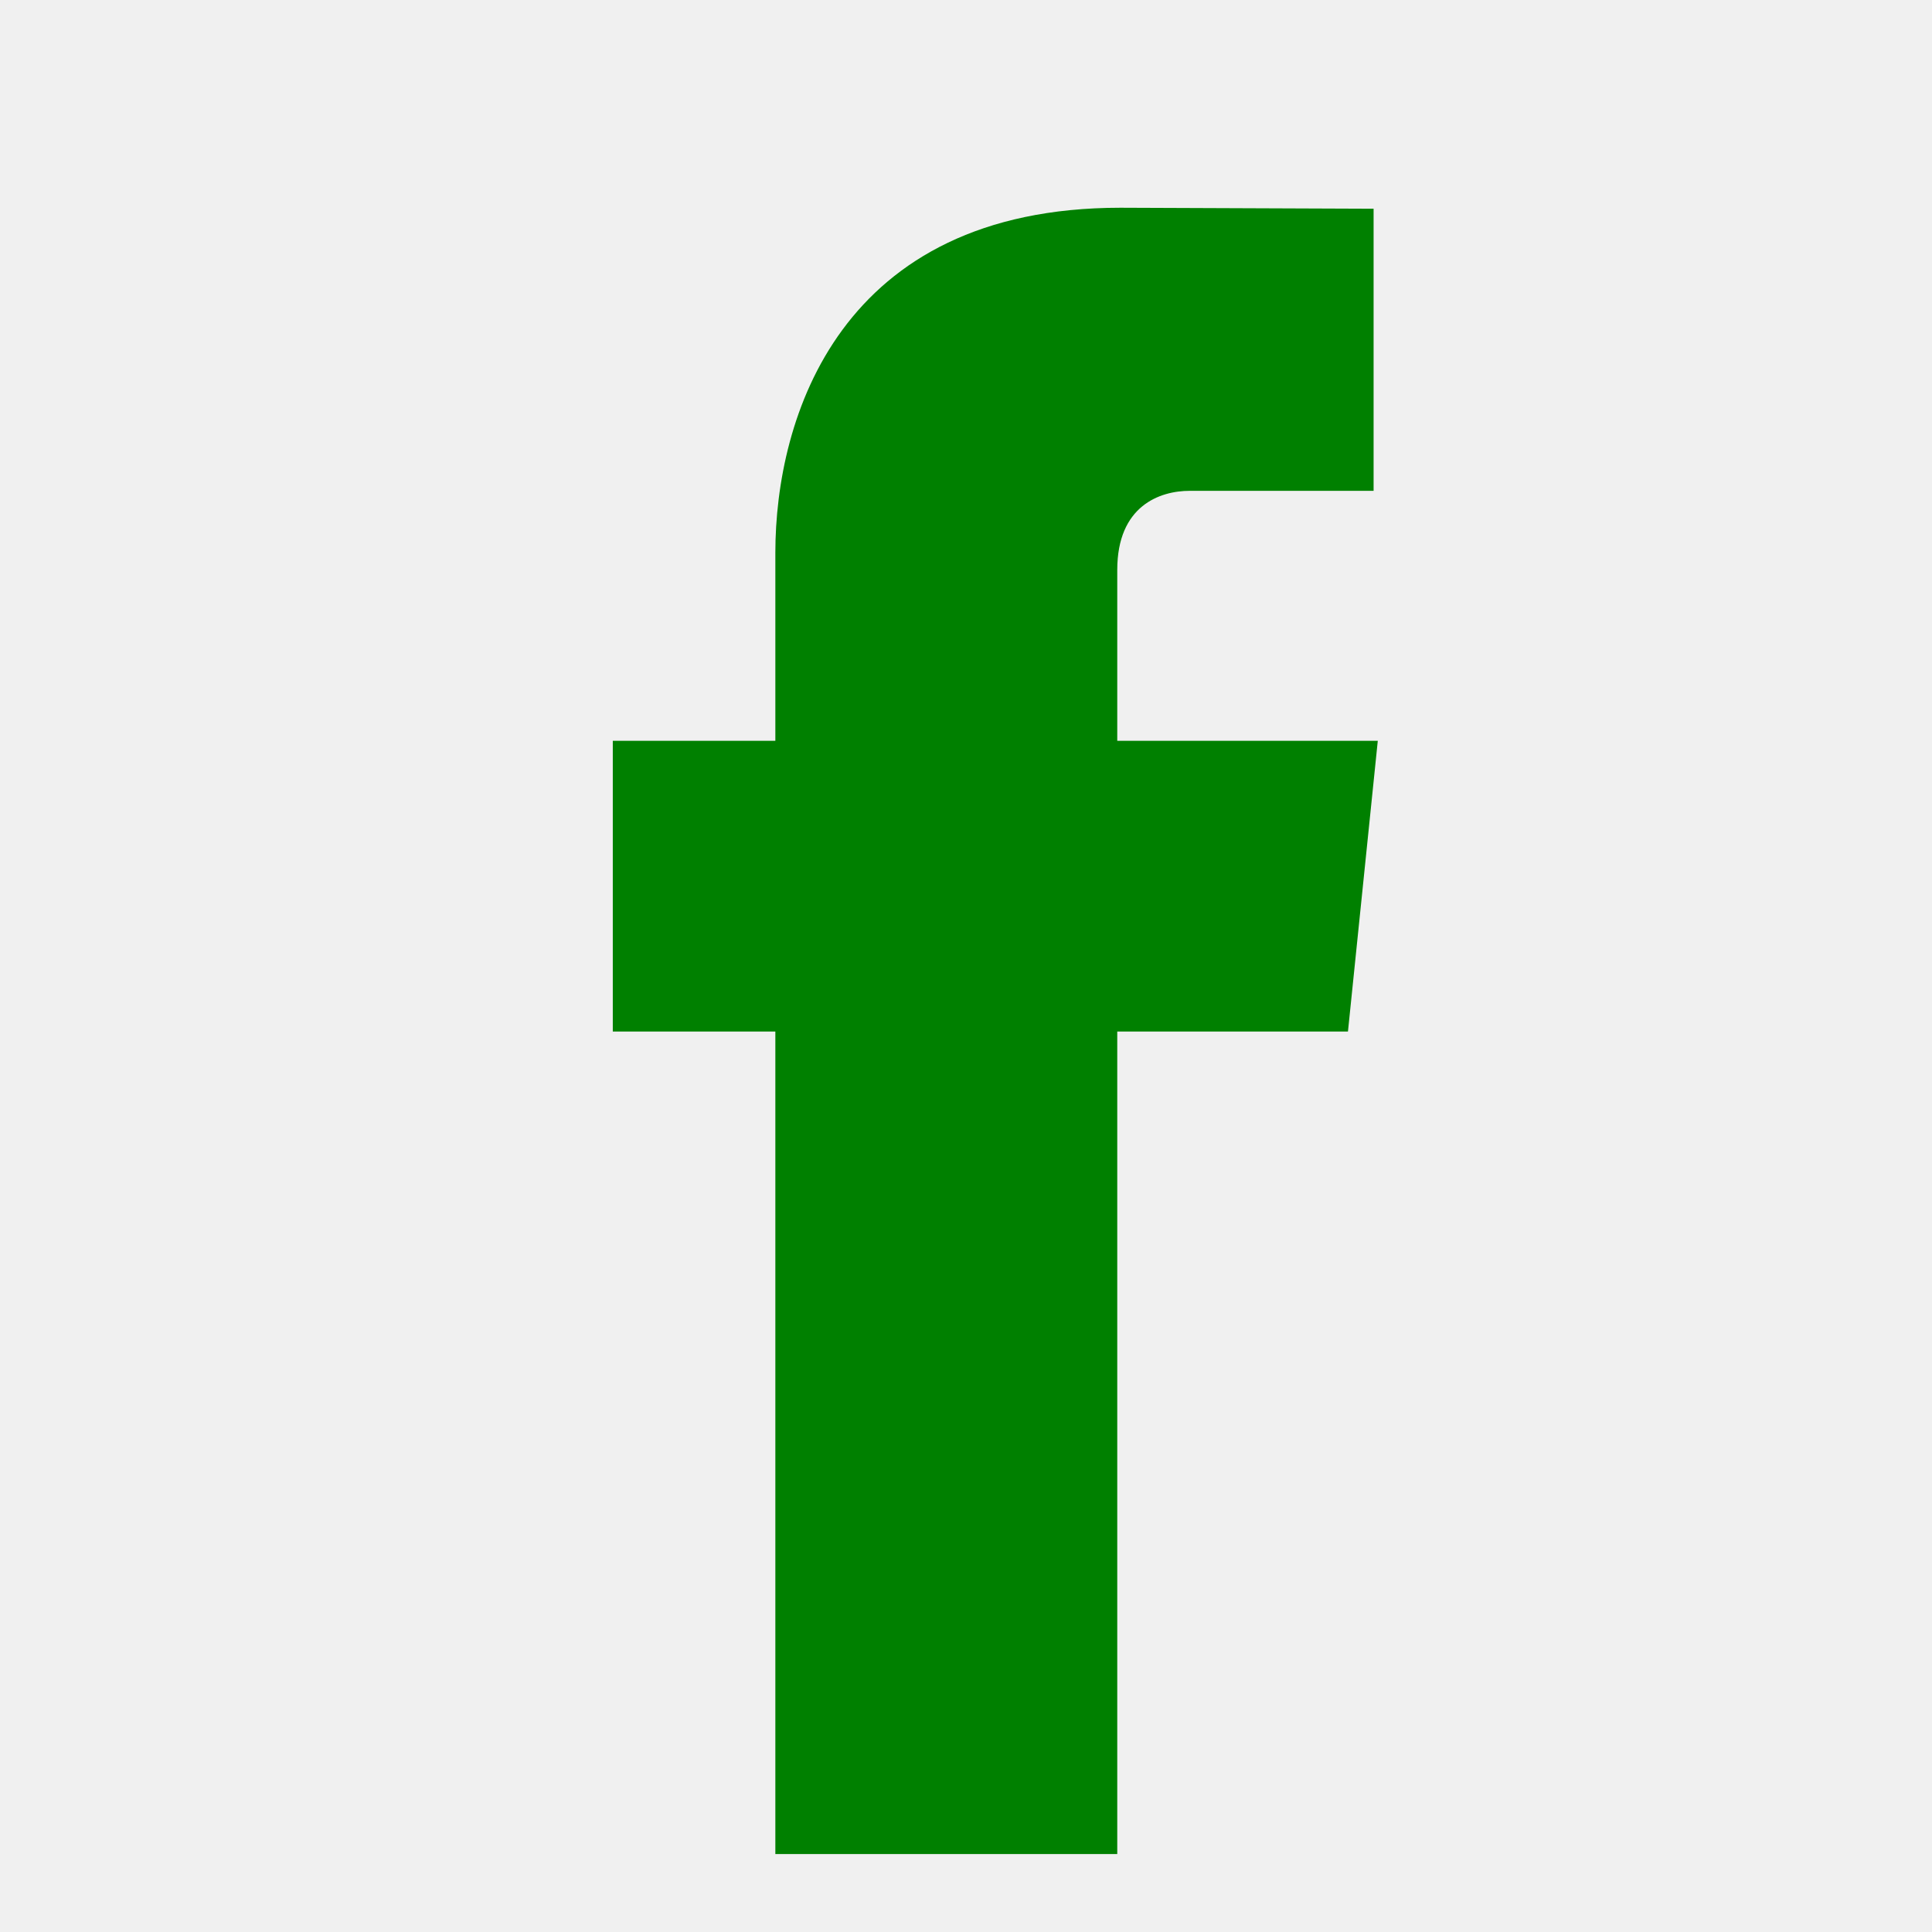
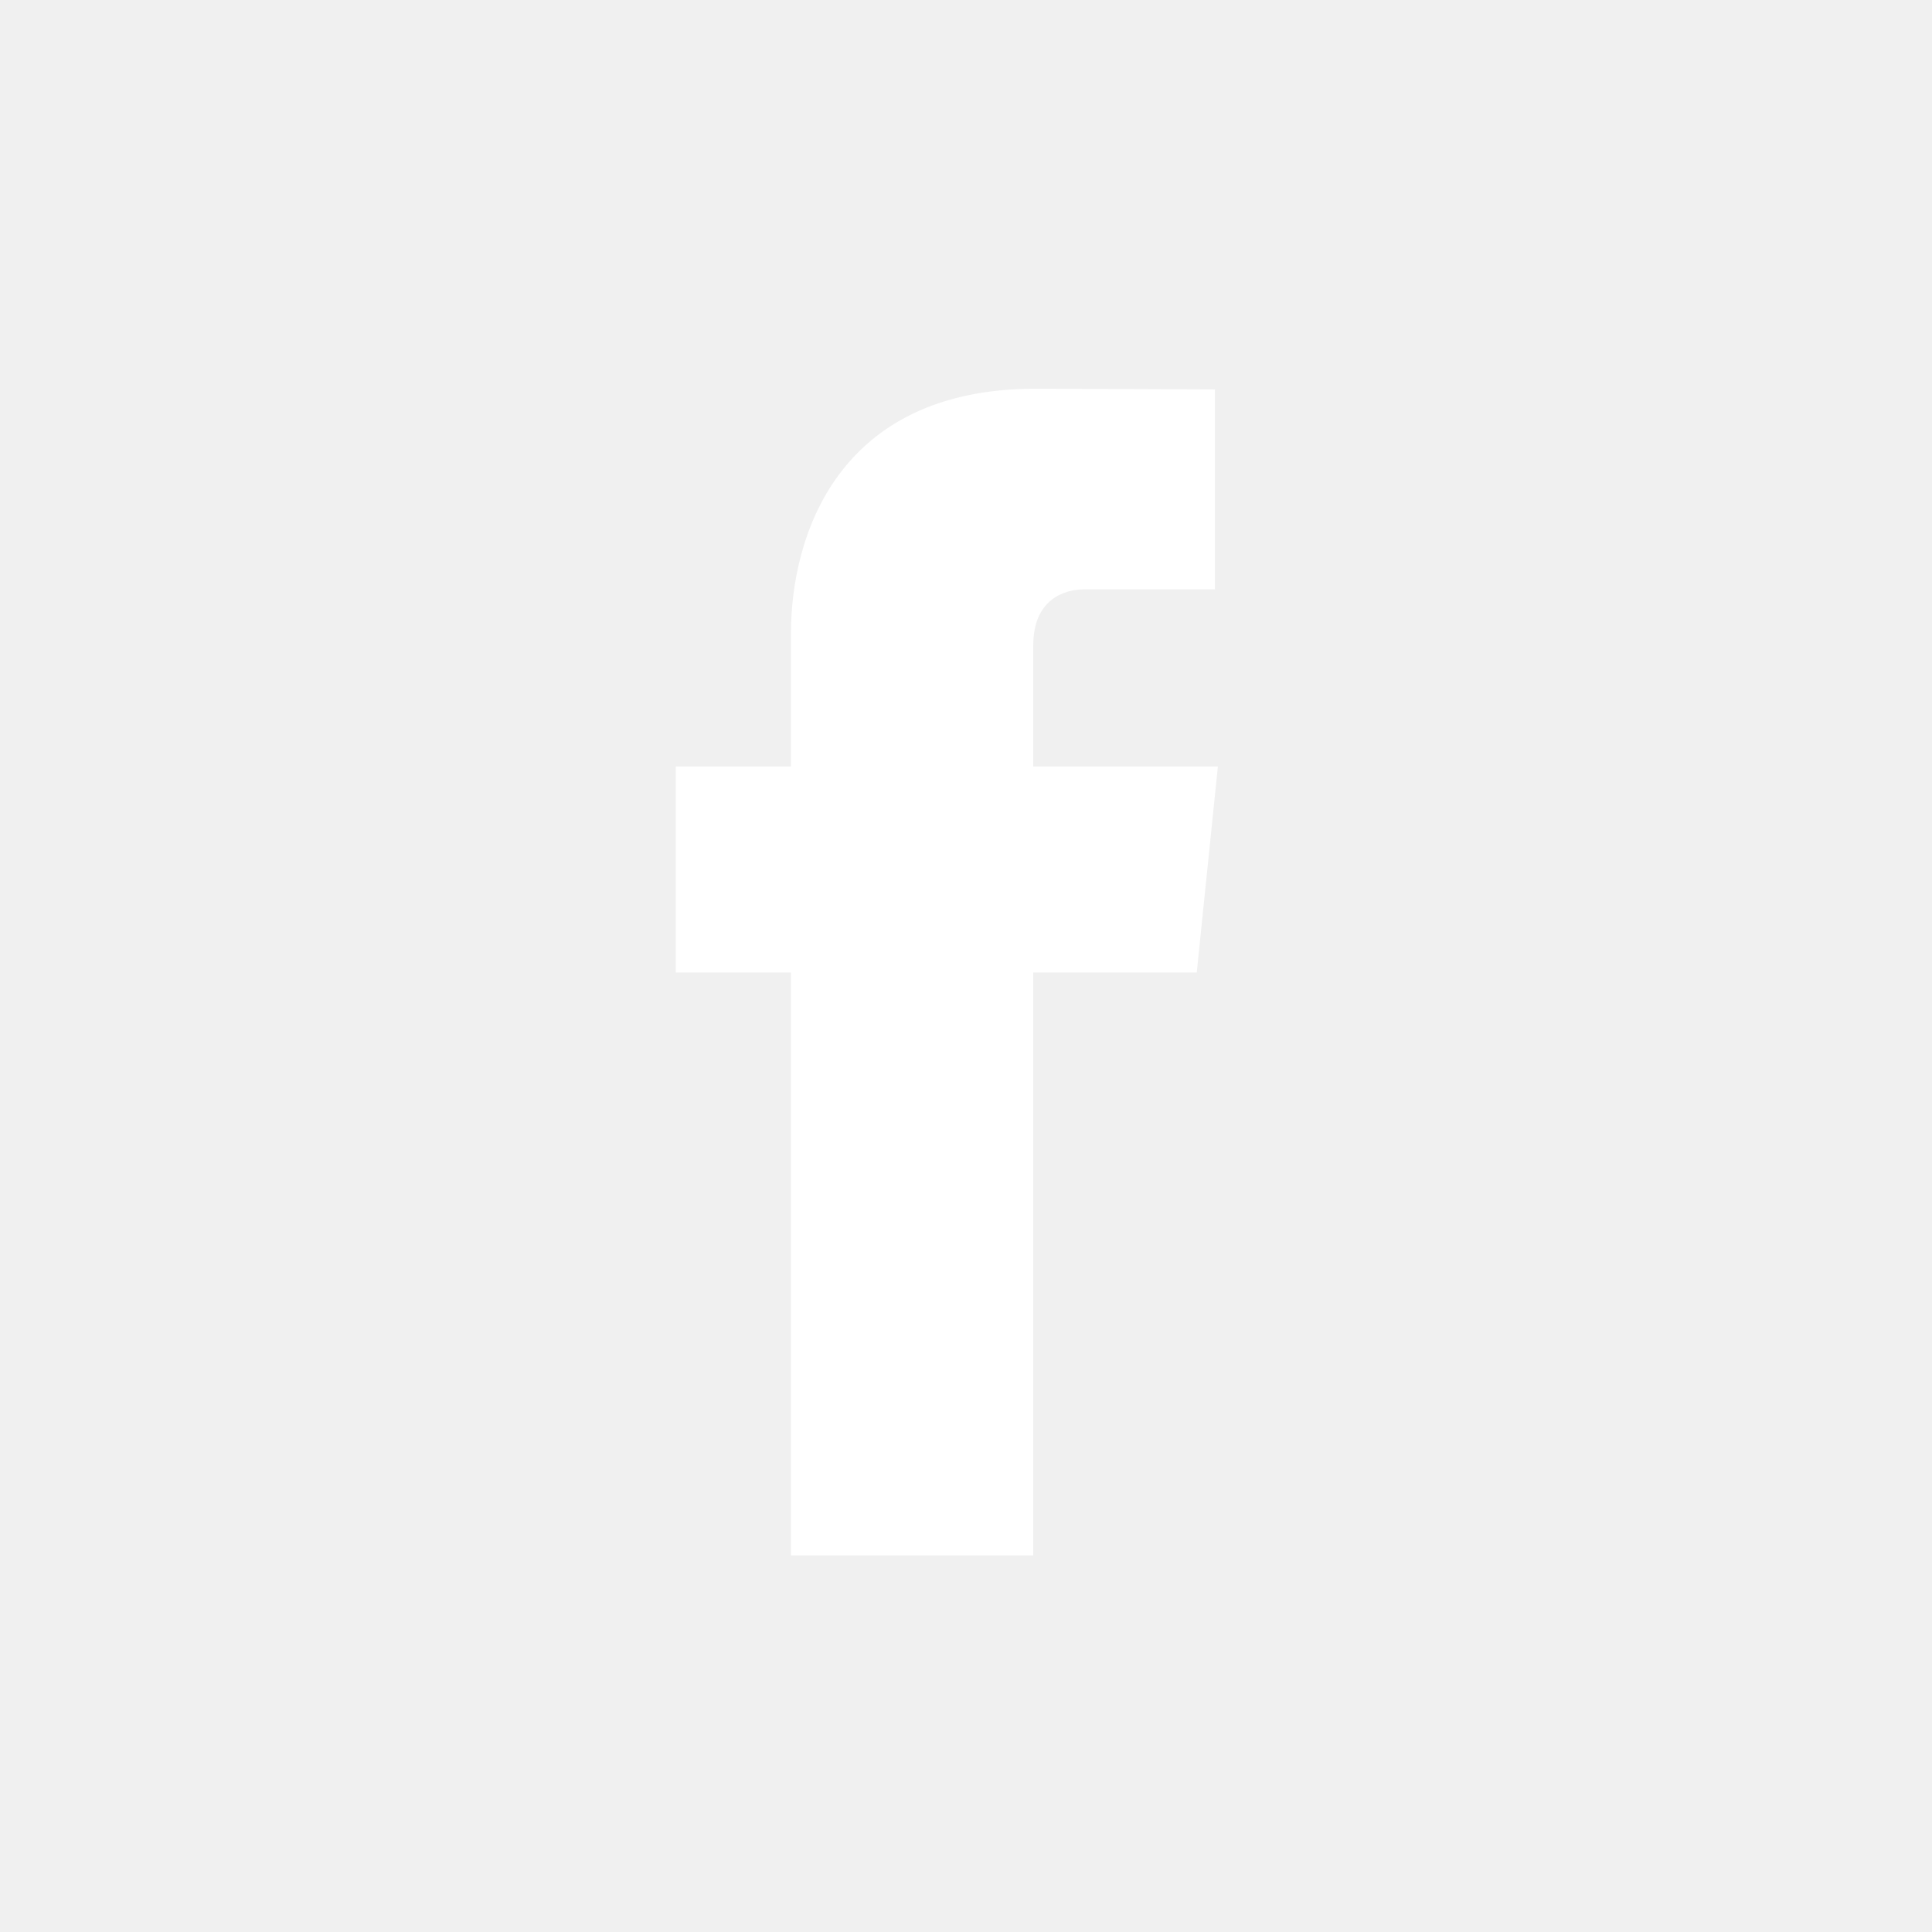
- <svg xmlns="http://www.w3.org/2000/svg" enable-background="new 0 0 56.693 56.693" height="56.693px" id="Layer_1" version="1.1" viewBox="0 0 56.693 56.693" width="56.693px" xml:space="preserve">
+ <svg xmlns="http://www.w3.org/2000/svg" enable-background="new 0 0 56.693 56.693" height="56.693px" id="Layer_1" version="1.1" viewBox="-10 -10 80 80" width="56.693px" xml:space="preserve">
  <g class="svg-facebook">
-     <path fill="green" d="M40.43,21.739h-7.645v-5.014c0-1.883,1.248-2.322,2.127-2.322c0.877,0,5.395,0,5.395,0V6.125l-7.43-0.029  c-8.248,0-10.125,6.174-10.125,10.125v5.518h-4.77v8.53h4.77c0,10.947,0,24.137,0,24.137h10.033c0,0,0-13.32,0-24.137h6.77  L40.43,21.739z" />
+     <path fill="white" d="M40.43,21.739h-7.645v-5.014c0-1.883,1.248-2.322,2.127-2.322c0.877,0,5.395,0,5.395,0V6.125l-7.43-0.029  c-8.248,0-10.125,6.174-10.125,10.125v5.518h-4.77v8.53h4.77c0,10.947,0,24.137,0,24.137h10.033c0,0,0-13.32,0-24.137h6.77  L40.43,21.739z" />
  </g>
</svg>
